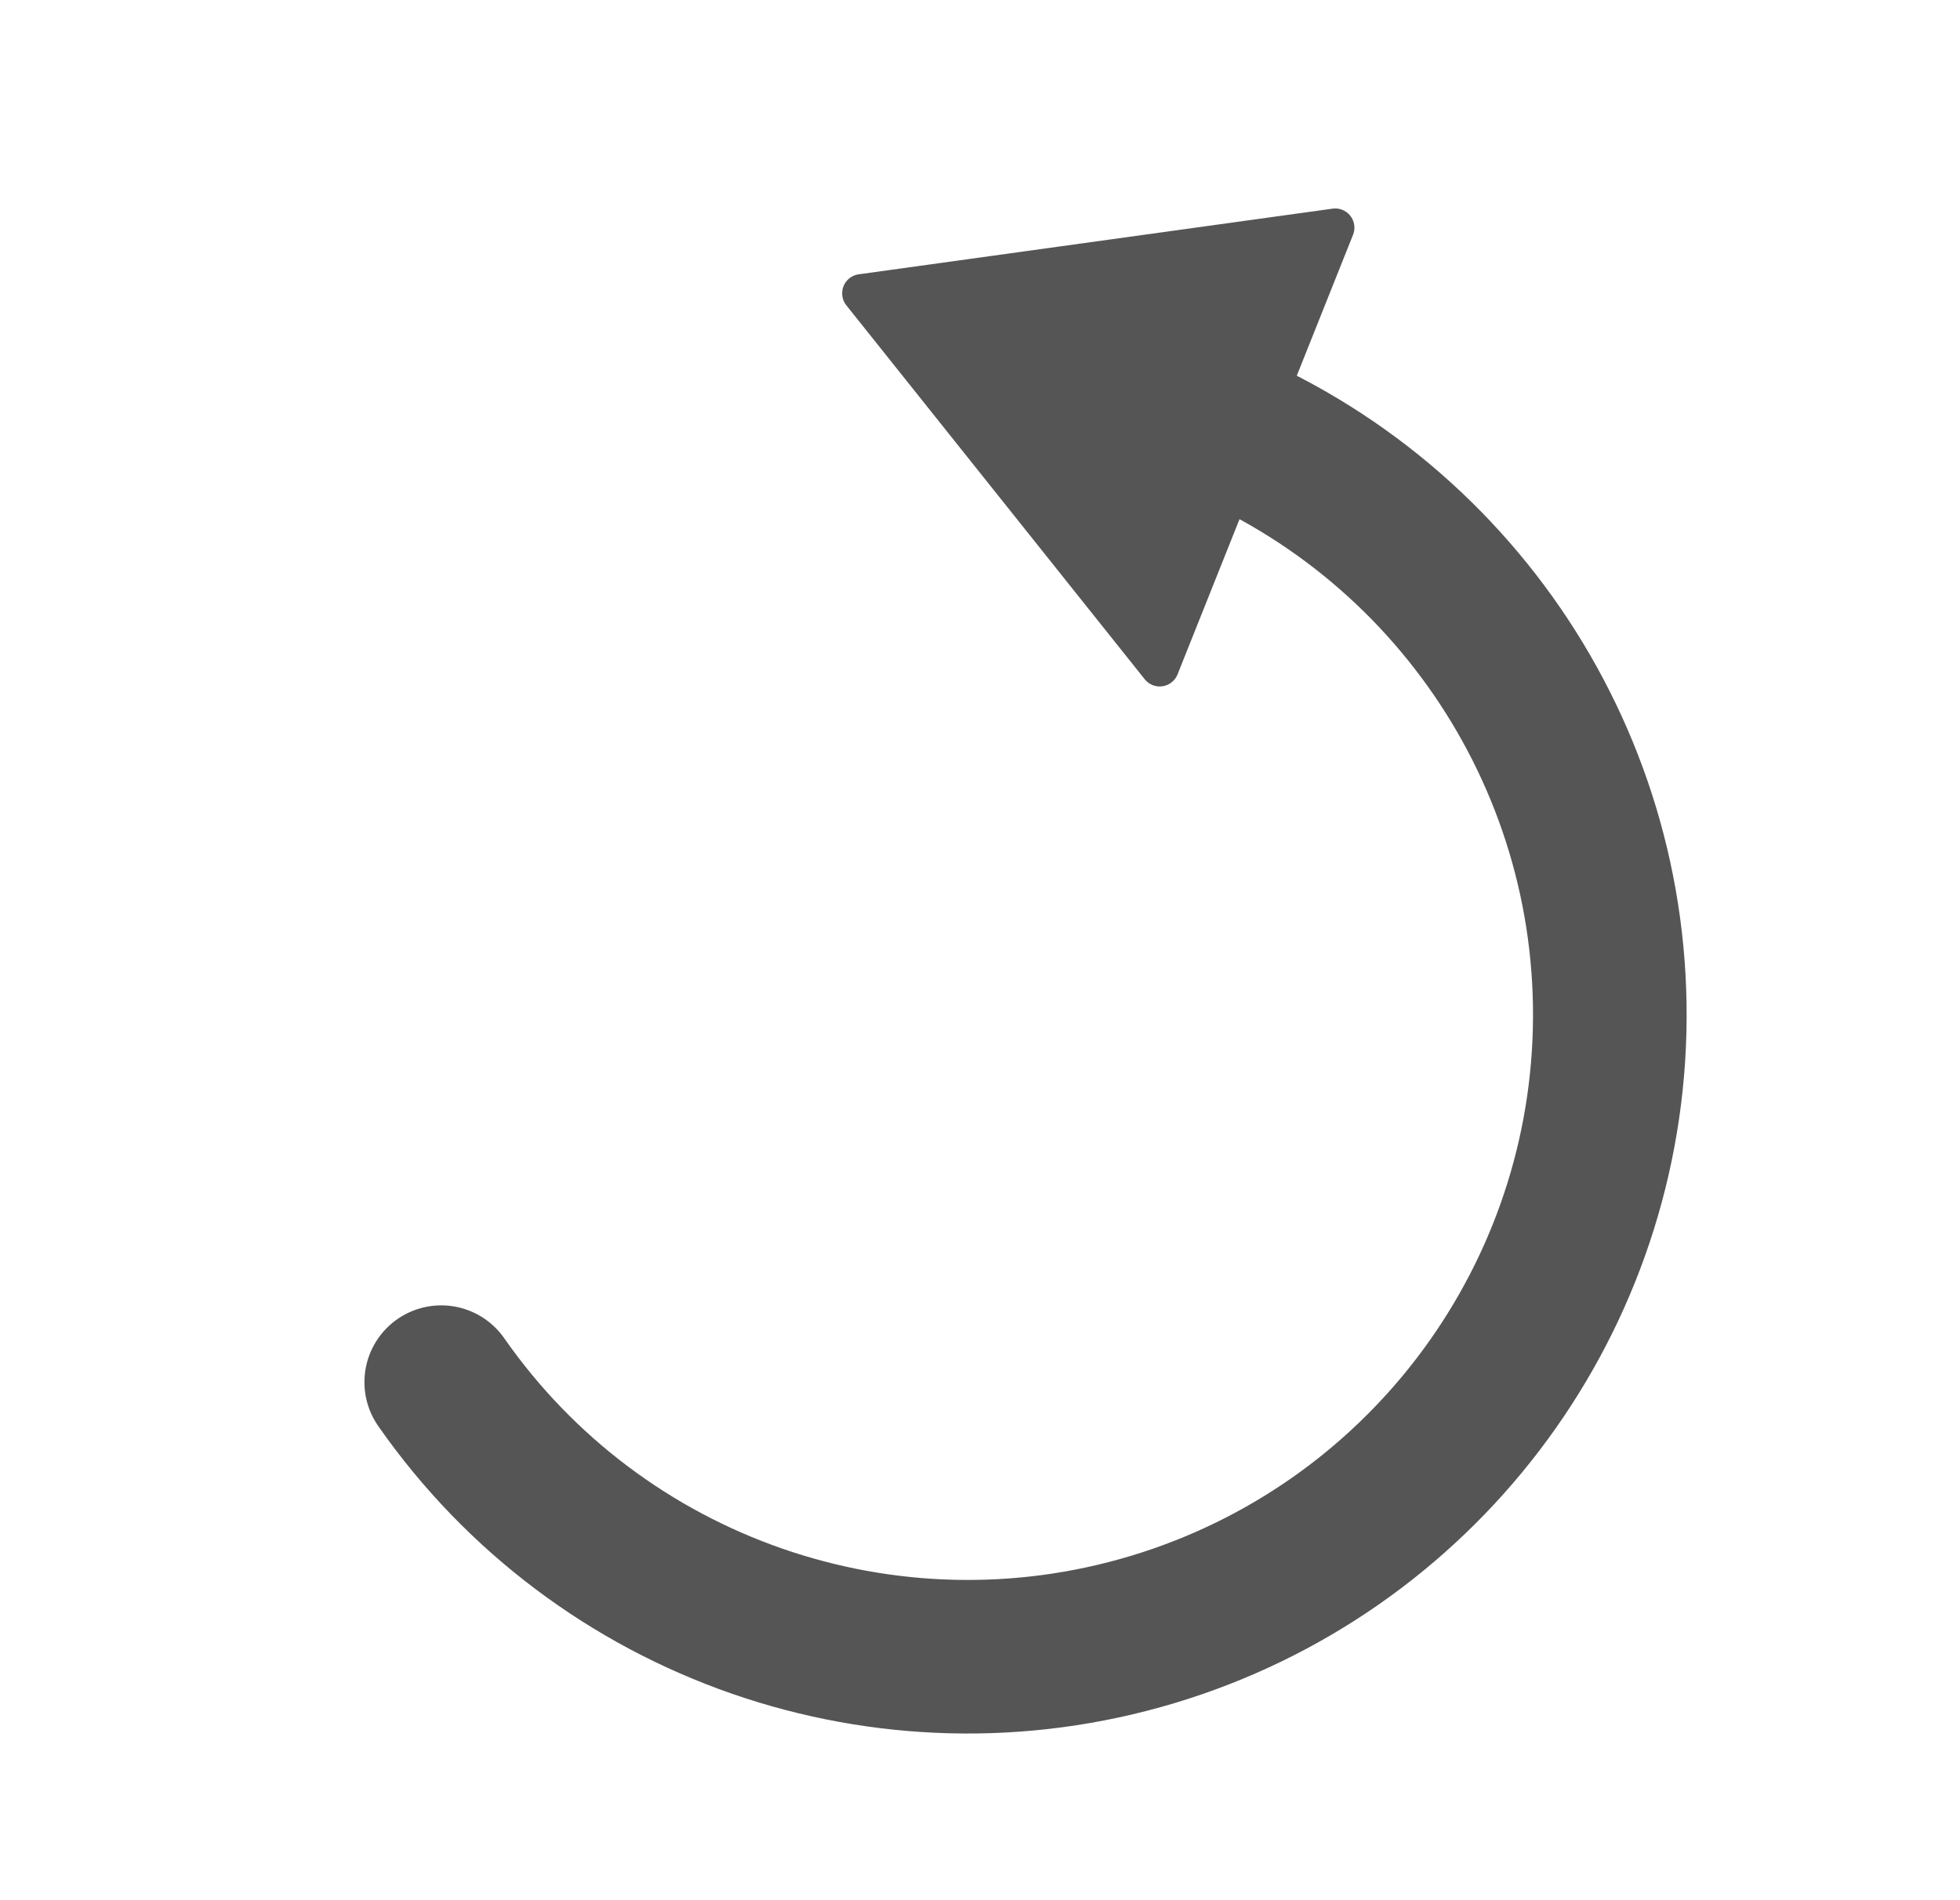
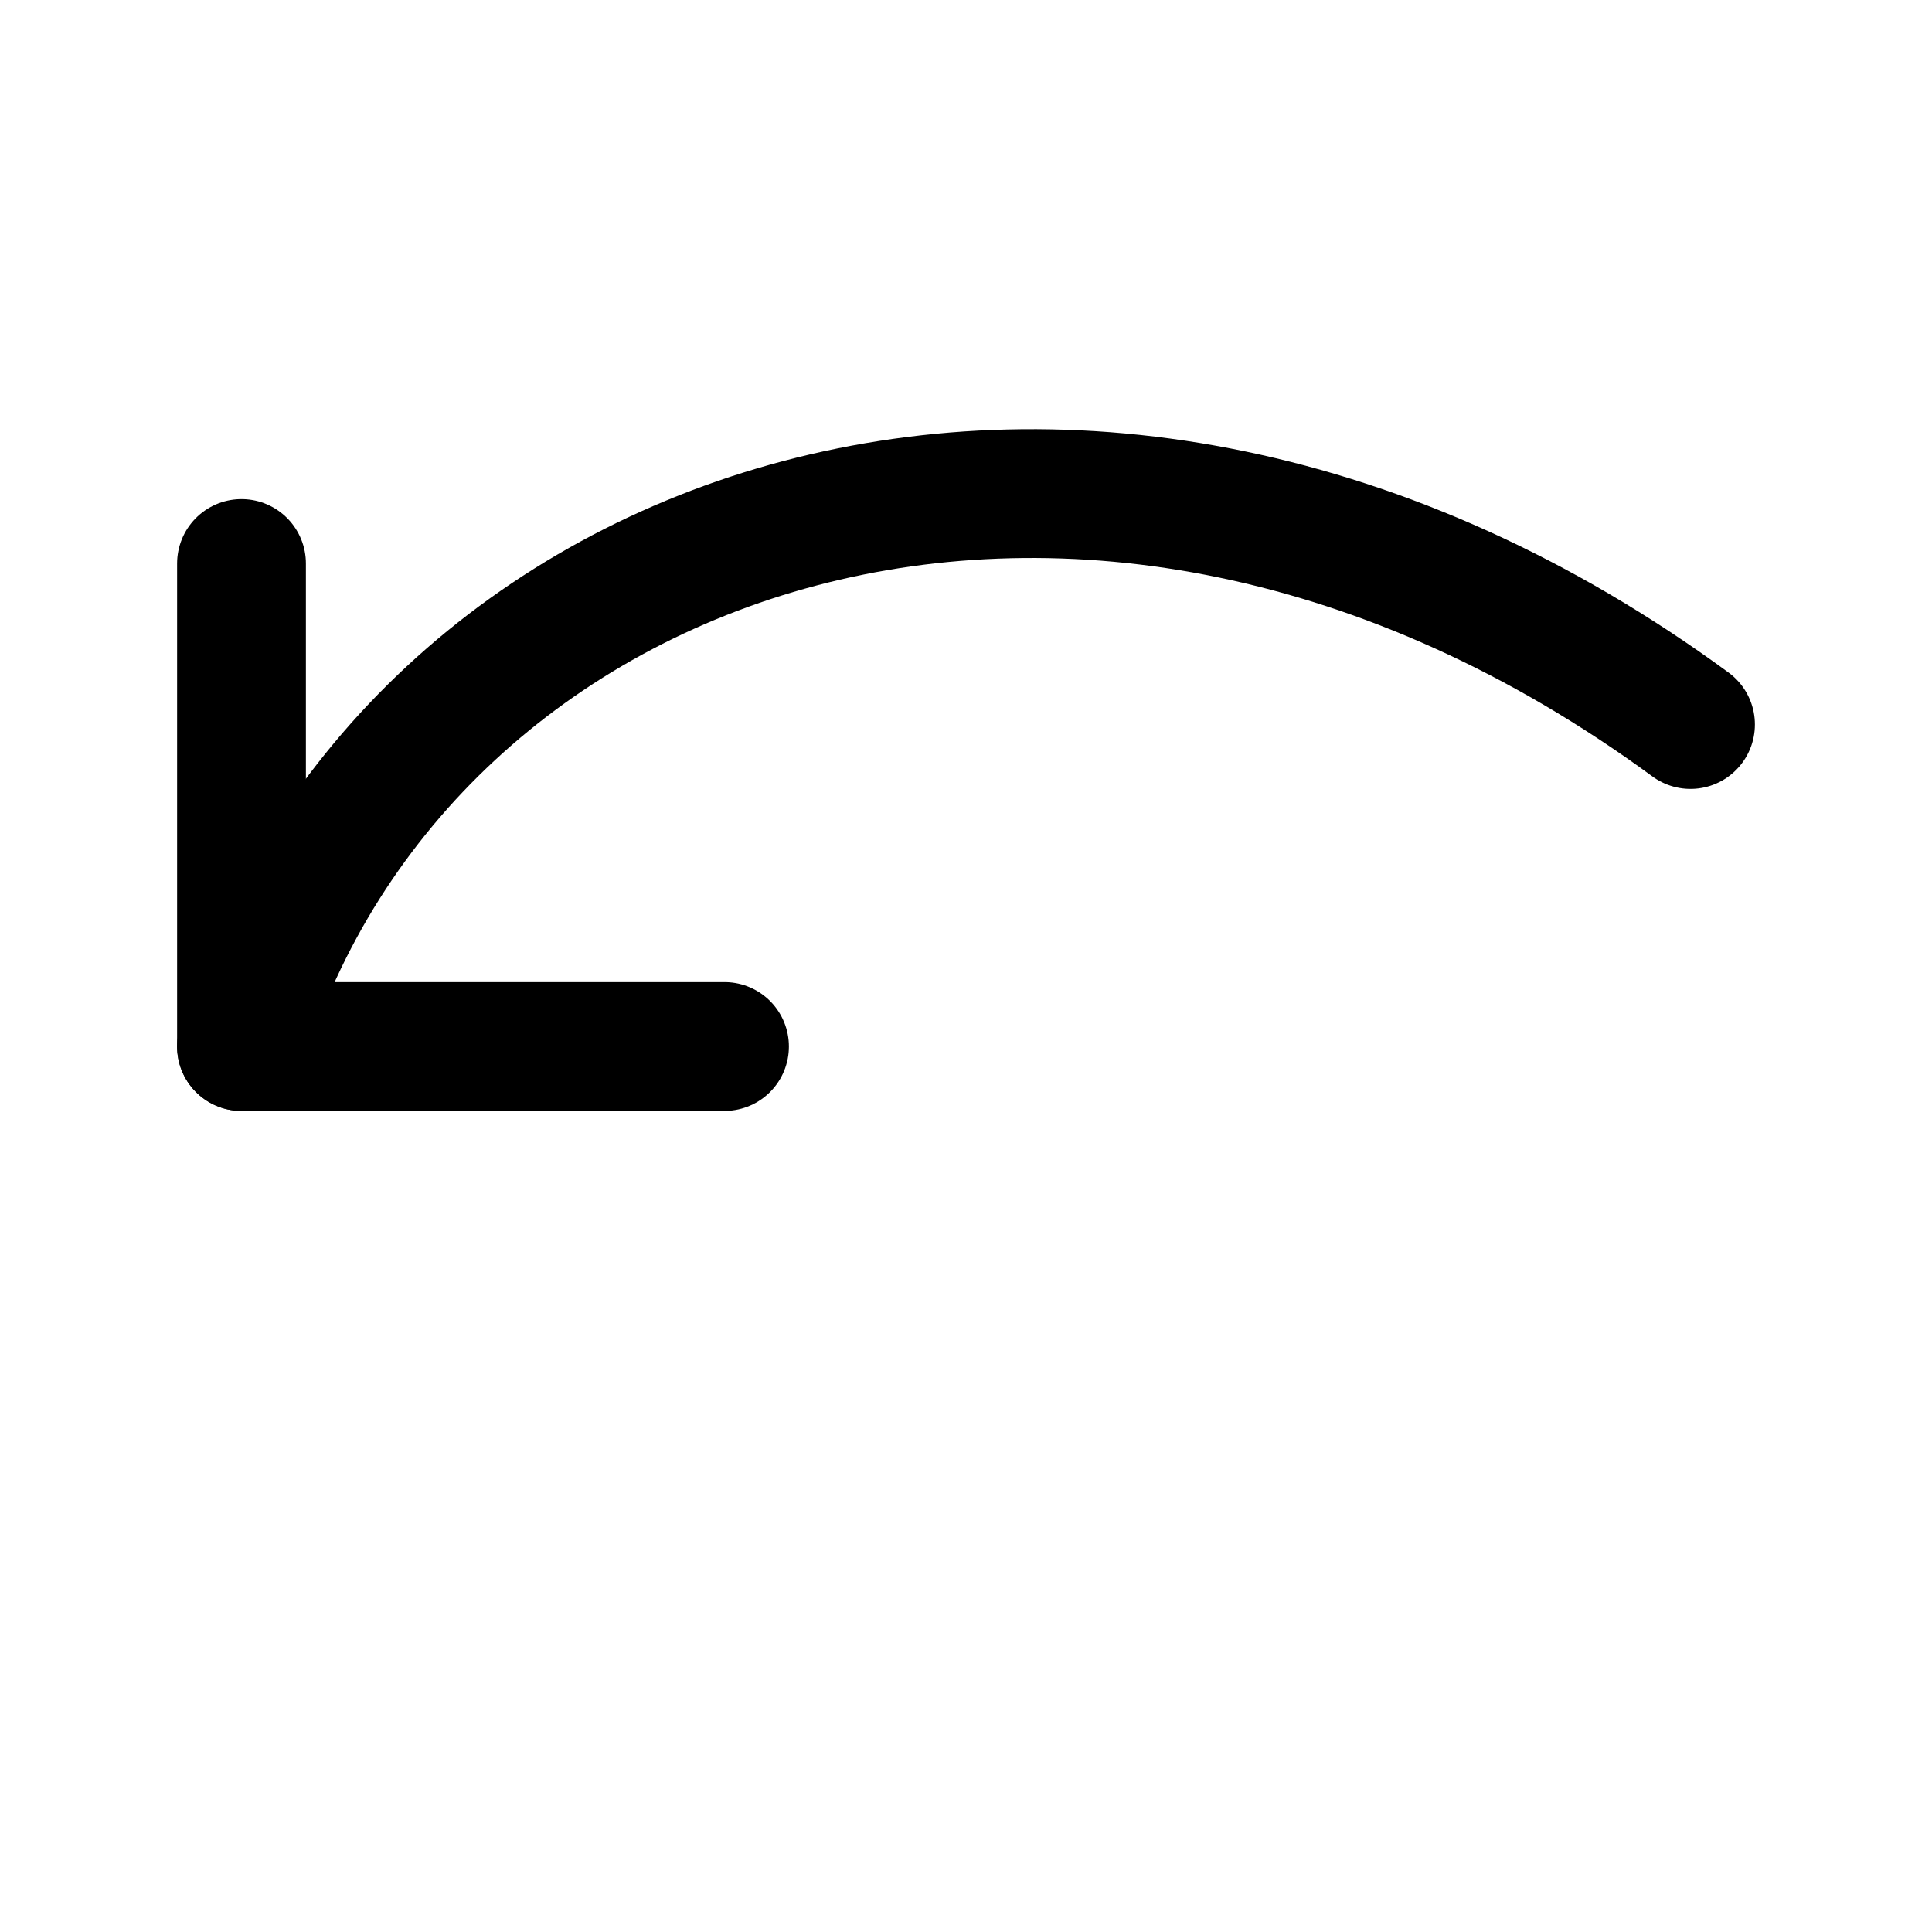
- <svg xmlns="http://www.w3.org/2000/svg" viewBox="0 0 51.04 49.47">
-   <defs>
-     <style>.cls-1,.cls-3{fill:none;}.cls-1,.cls-2{stroke:#555555;}.cls-1{stroke-linecap:round;stroke-miterlimit:10;stroke-width:4px;}.cls-2{fill:#555555;stroke-linejoin:round;}</style>
-   </defs>
-   <g id="Calque_2" data-name="Calque 2">
-     <g id="Calque_1-2" data-name="Calque 1">
-       <path class="cls-1" d="M30.81,10.68A16.72,16.72,0,1,1,11.49,36" />
-       <polygon class="cls-2" points="22.43 7.64 30.2 17.38 34.77 5.93 22.43 7.64" />
-       <rect class="cls-3" width="51.04" height="49.47" />
-     </g>
-   </g>
+ <svg xmlns="http://www.w3.org/2000/svg" viewBox="0 0 24 24" fill="none" stroke="currentColor" stroke-width="1.6" stroke-linecap="round" stroke-linejoin="round">
+   <path d="M3 7v6h6" />
+   <path d="M3 13C5 6.5 13.5 3.5 21 9" />
</svg>
